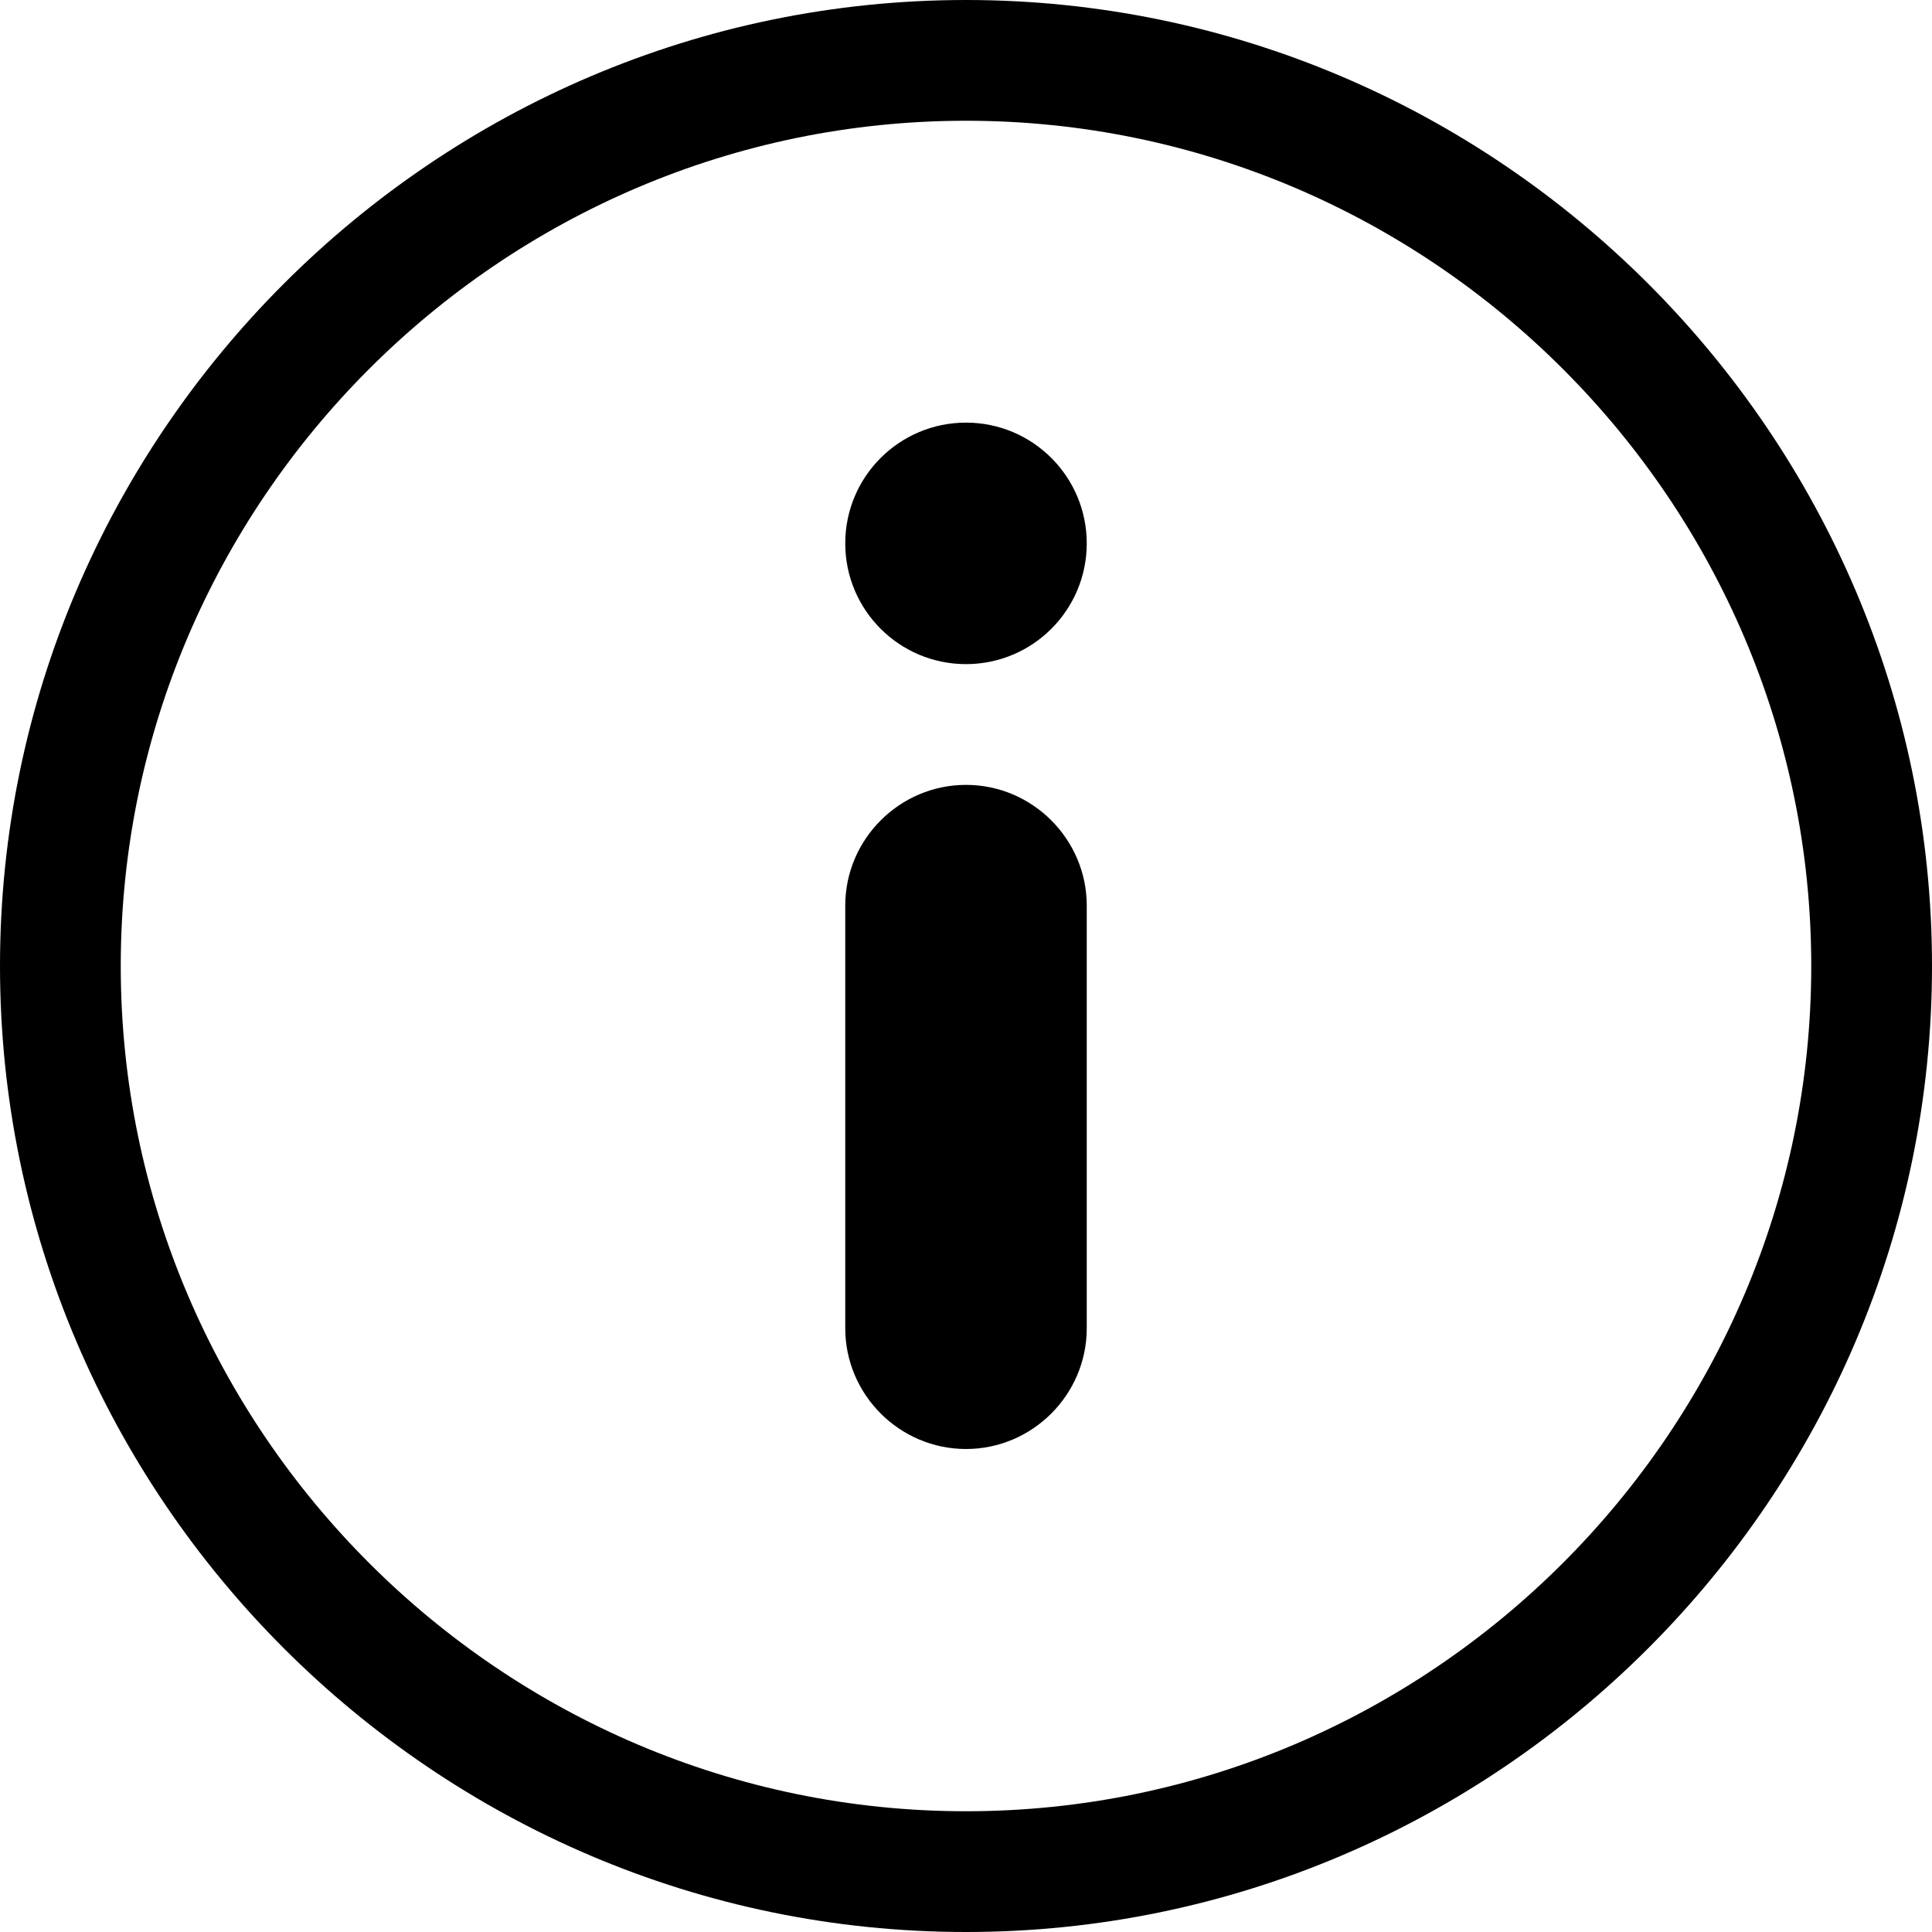
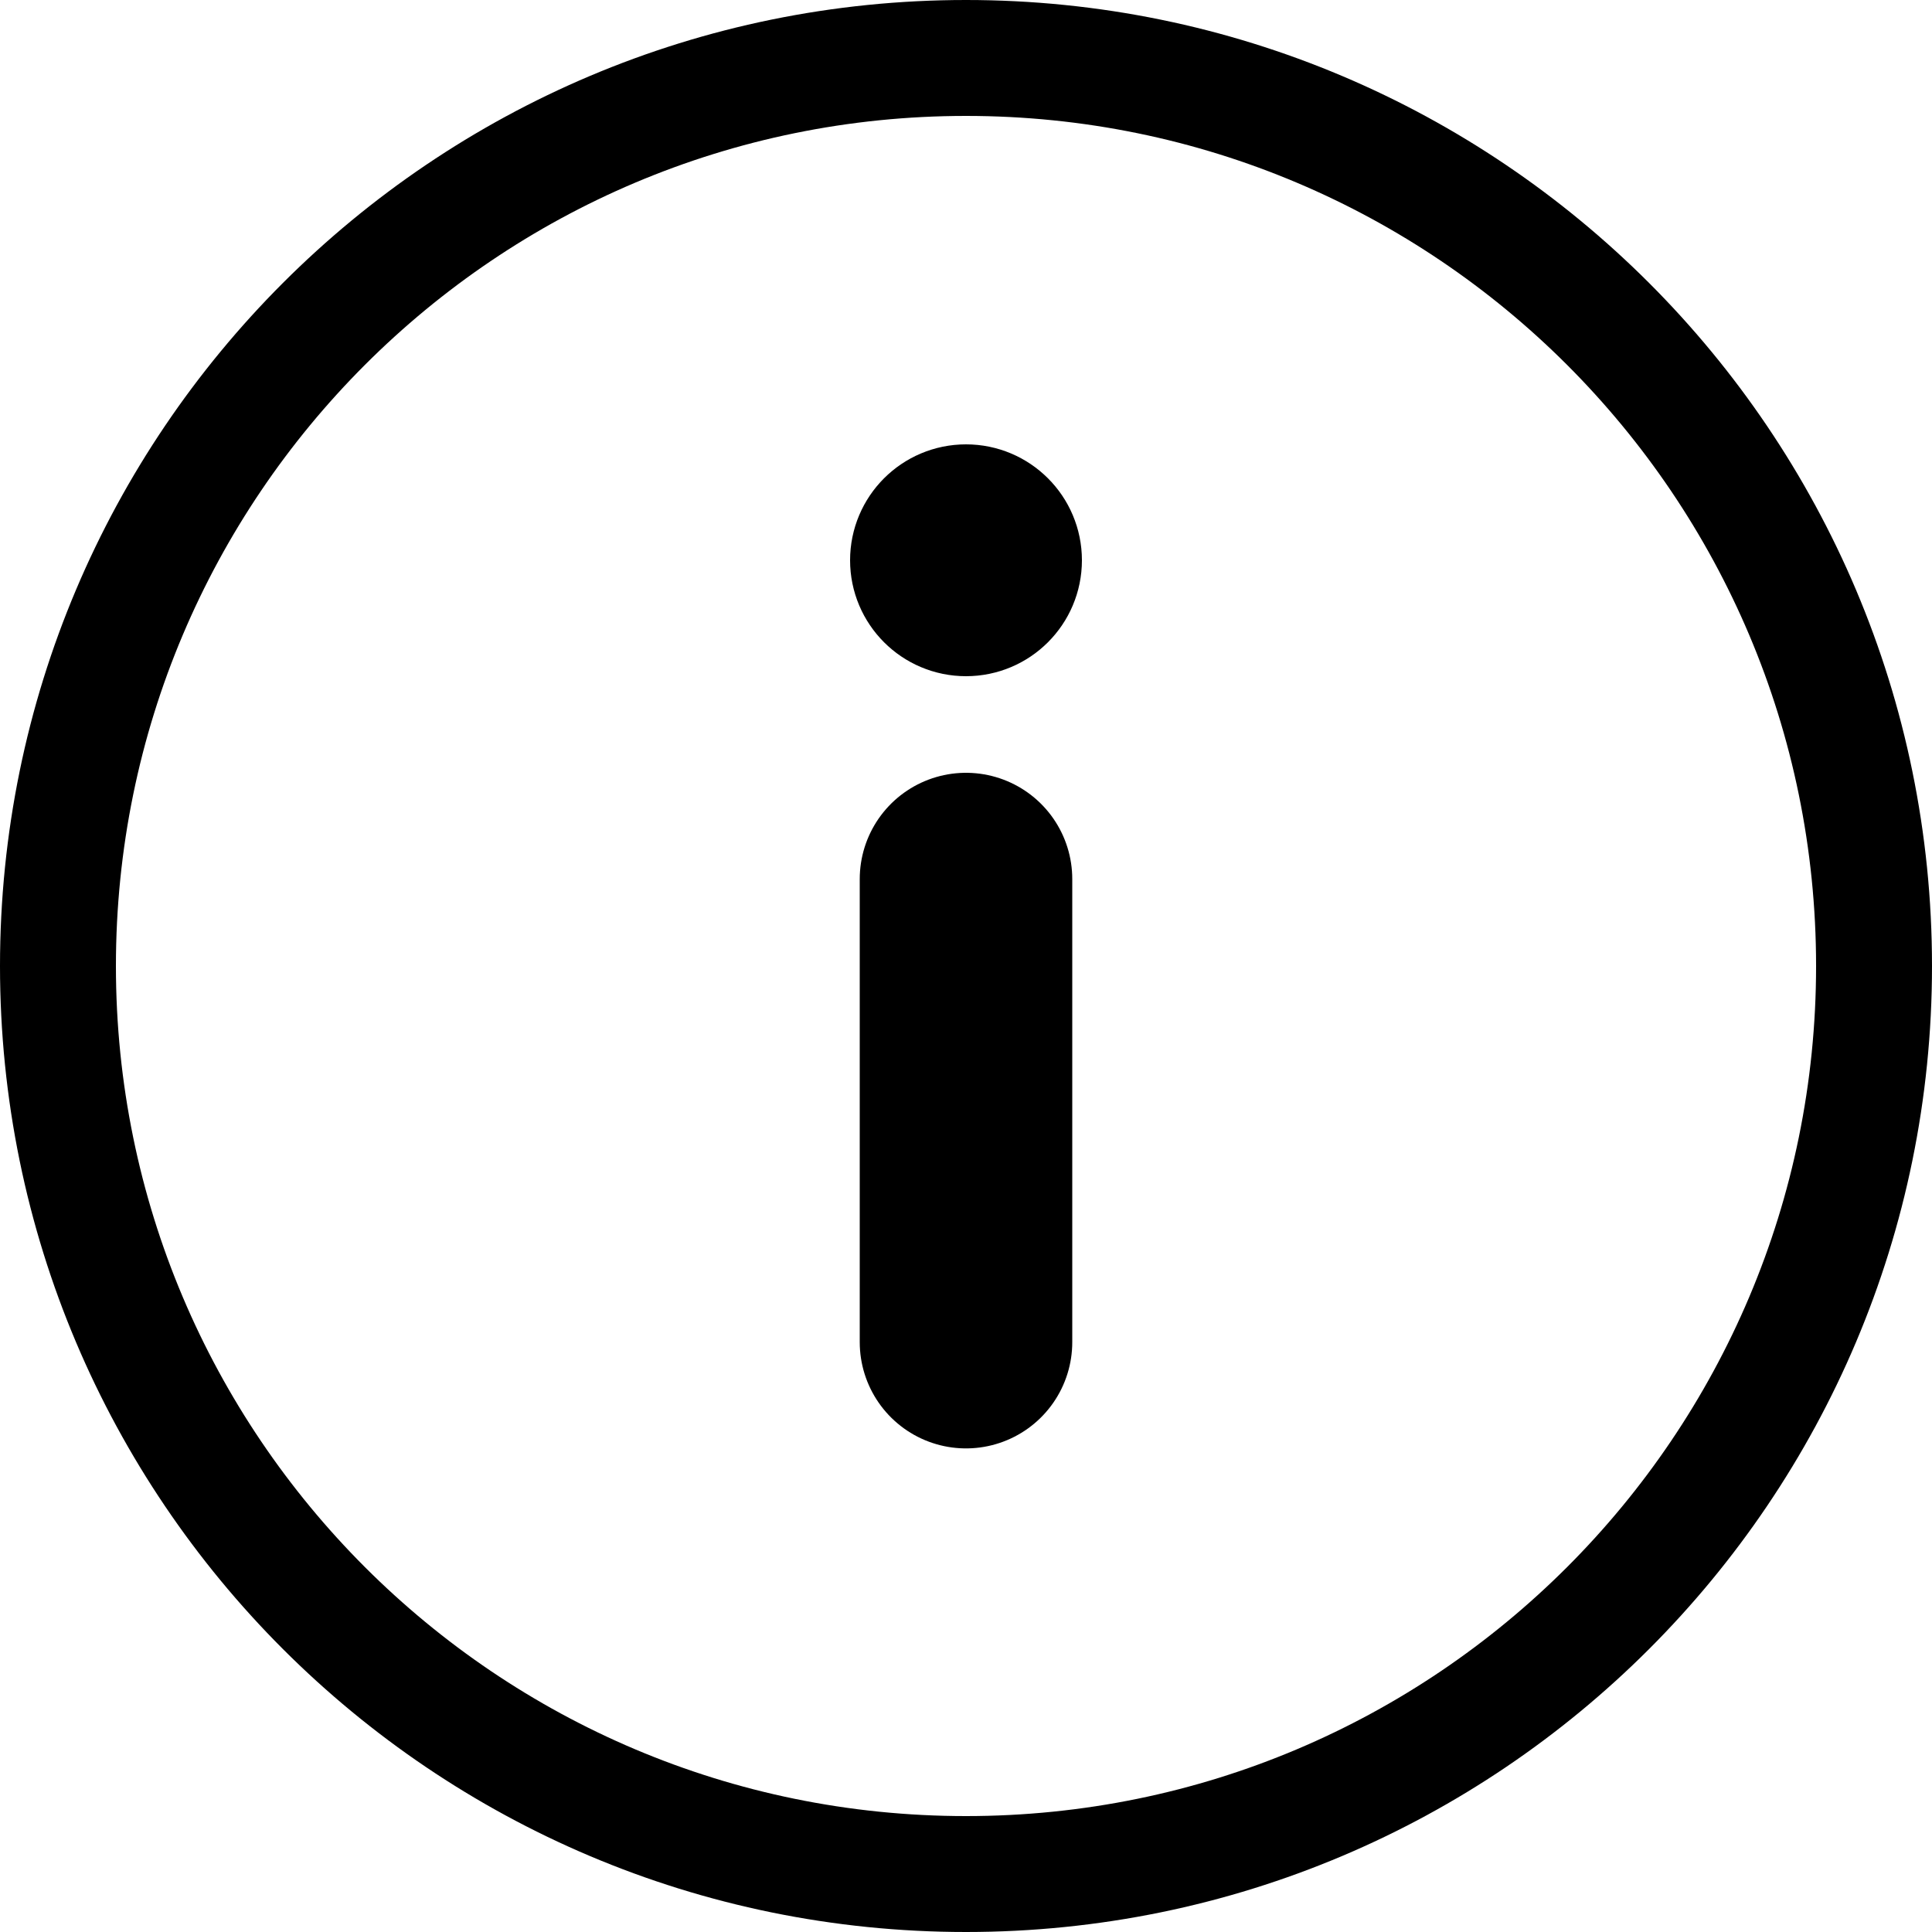
- <svg xmlns="http://www.w3.org/2000/svg" version="1.2" viewBox="0 0 32 32" xml:space="preserve">
-   <path fill="currentColor" d="M16 0C7.2 0 0 7.2 0 16s7.2 16 16 16 16-7.2 16-16S24.8 0 16 0zm0 30C8.3 30 2 23.7 2 16S8.3 2 16 2s14 6.3 14 14-6.3 14-14 14z" />
-   <path fill="currentColor" d="M16 13c-1.1 0-2 .9-2 2v7c0 1.1.9 2 2 2s2-.9 2-2v-7c0-1.1-.9-2-2-2z" />
-   <circle fill="currentColor" cx="16" cy="9" r="2" />
+ <svg xmlns="http://www.w3.org/2000/svg" viewBox="0 0 100 100" fill="none">
+   <circle cx="50" cy="50" r="47" stroke="currentColor" stroke-width="6" />
+   <path stroke="currentColor" stroke-linecap="round" stroke-width="11" d="M50 45.5V69.469" />
+   <circle cx="50" cy="29" r="3" stroke="currentColor" stroke-width="6" />
</svg>
